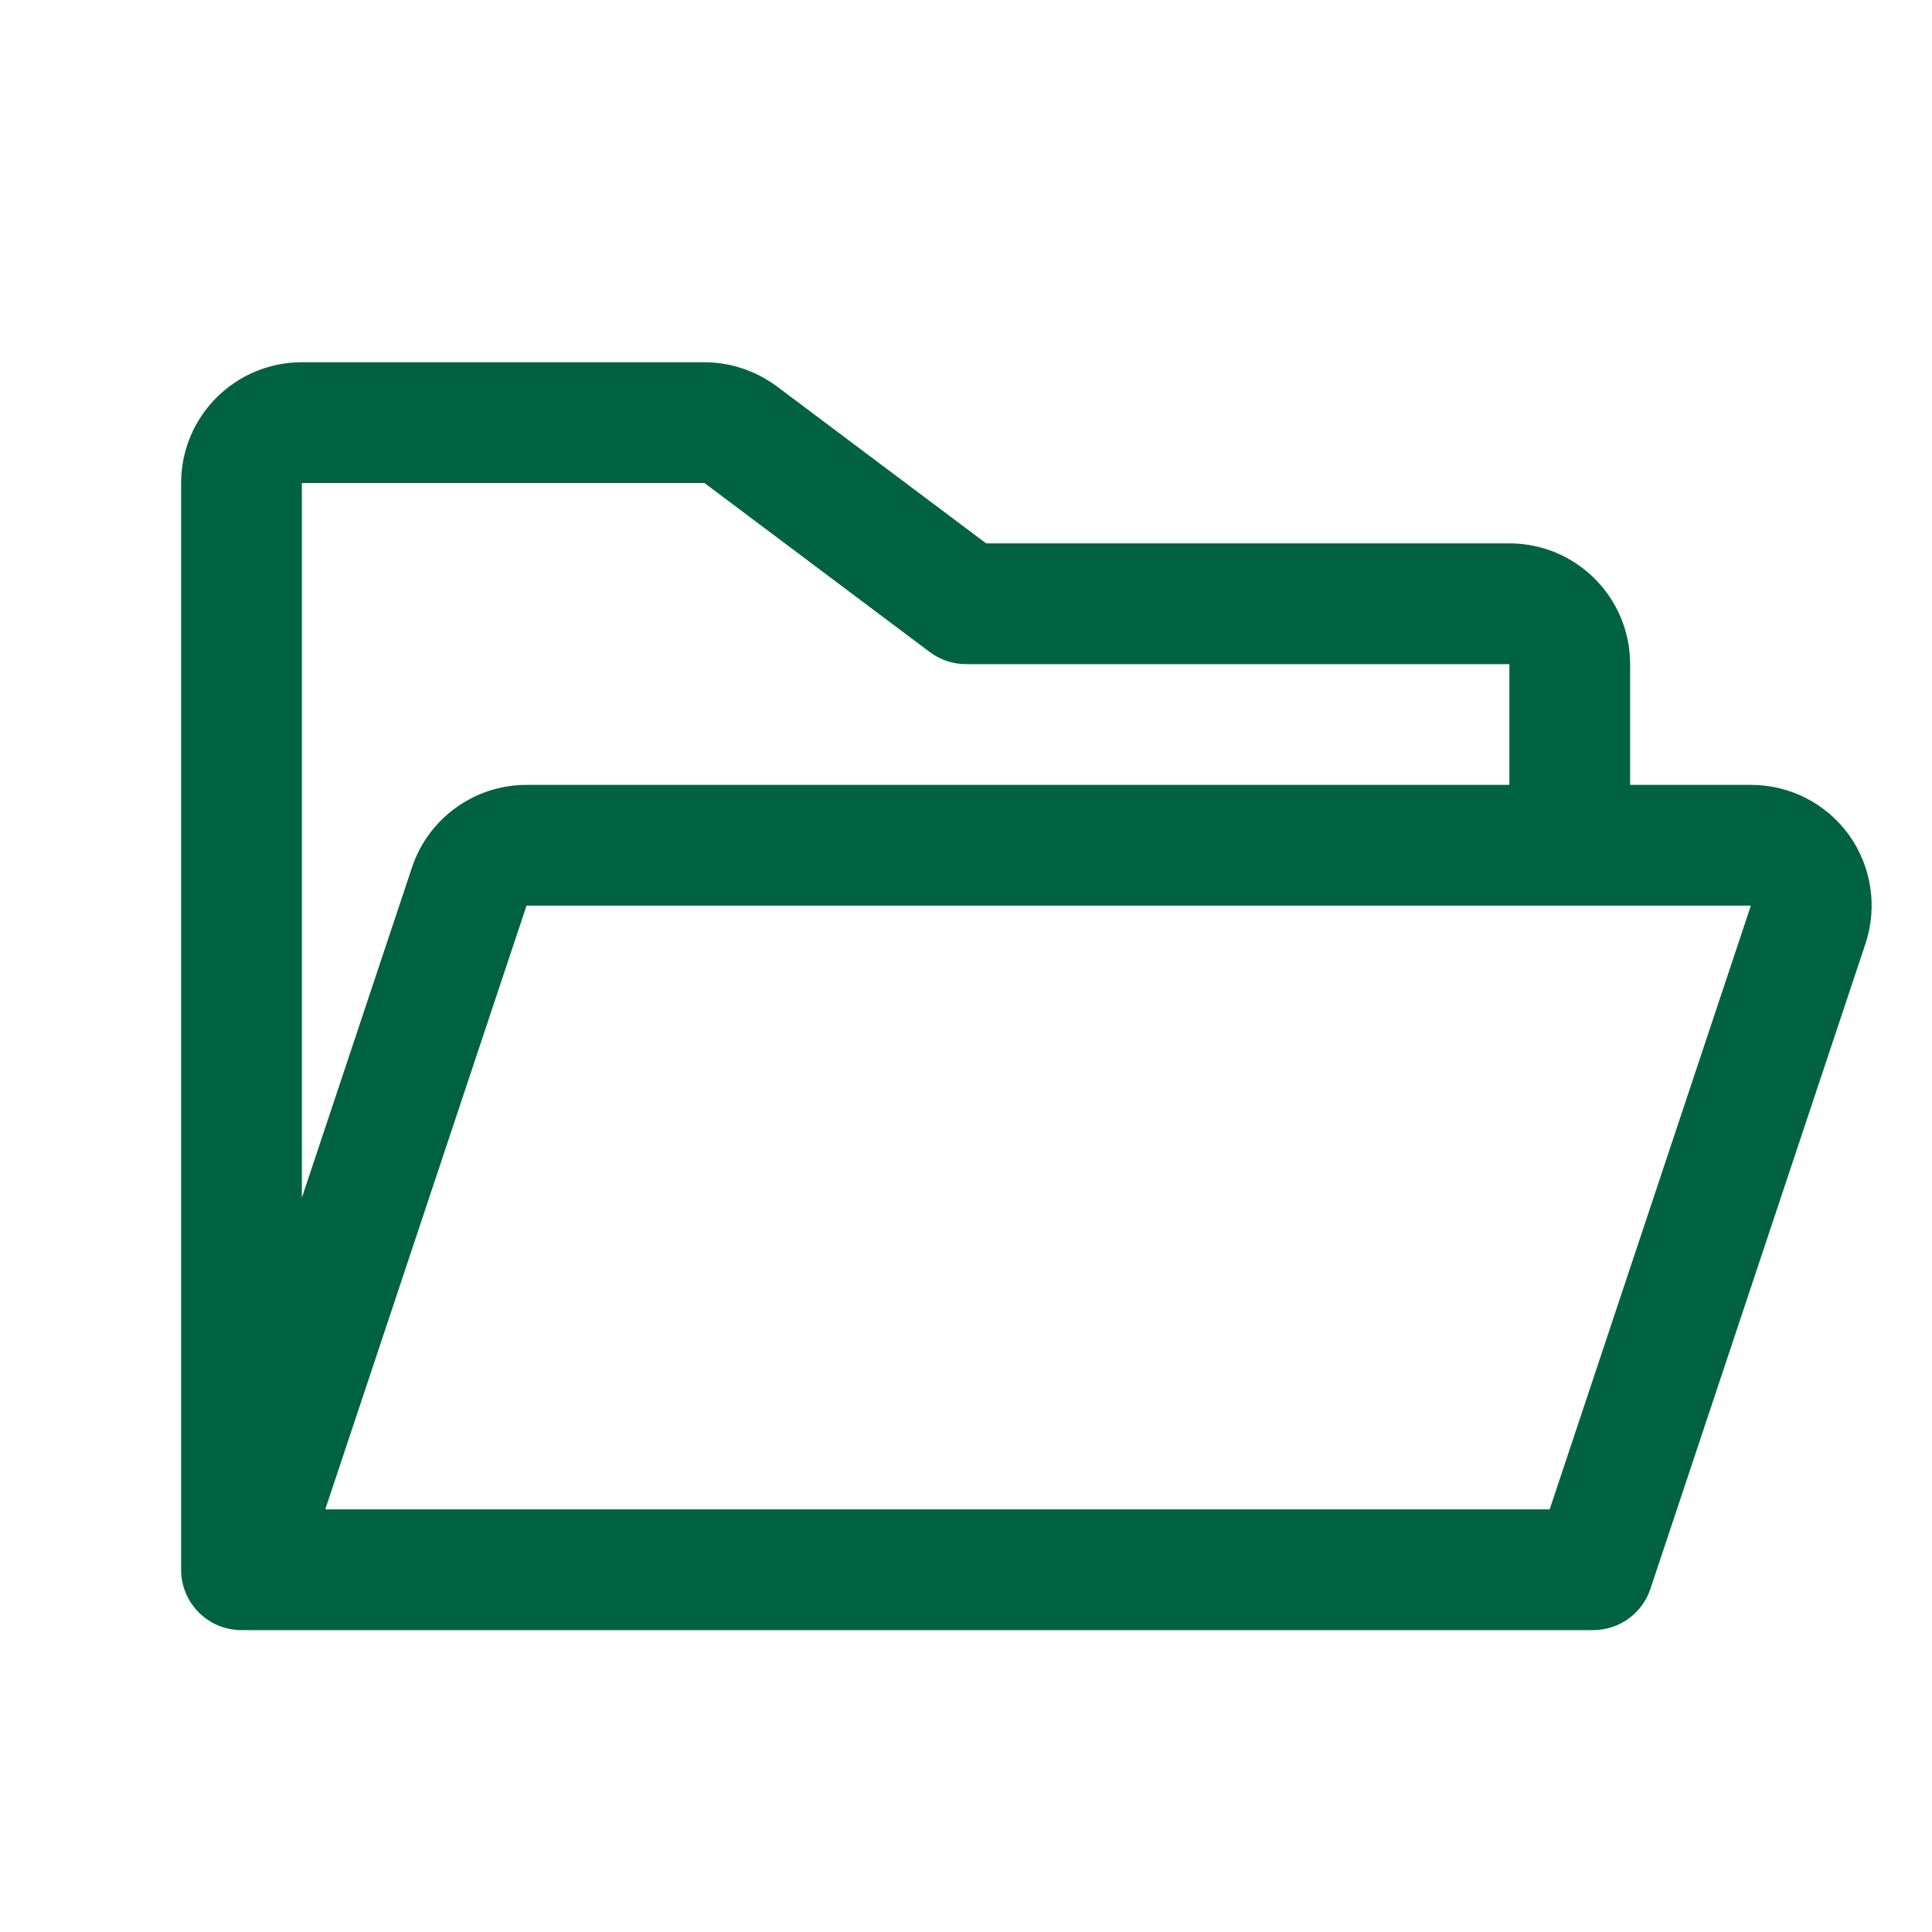
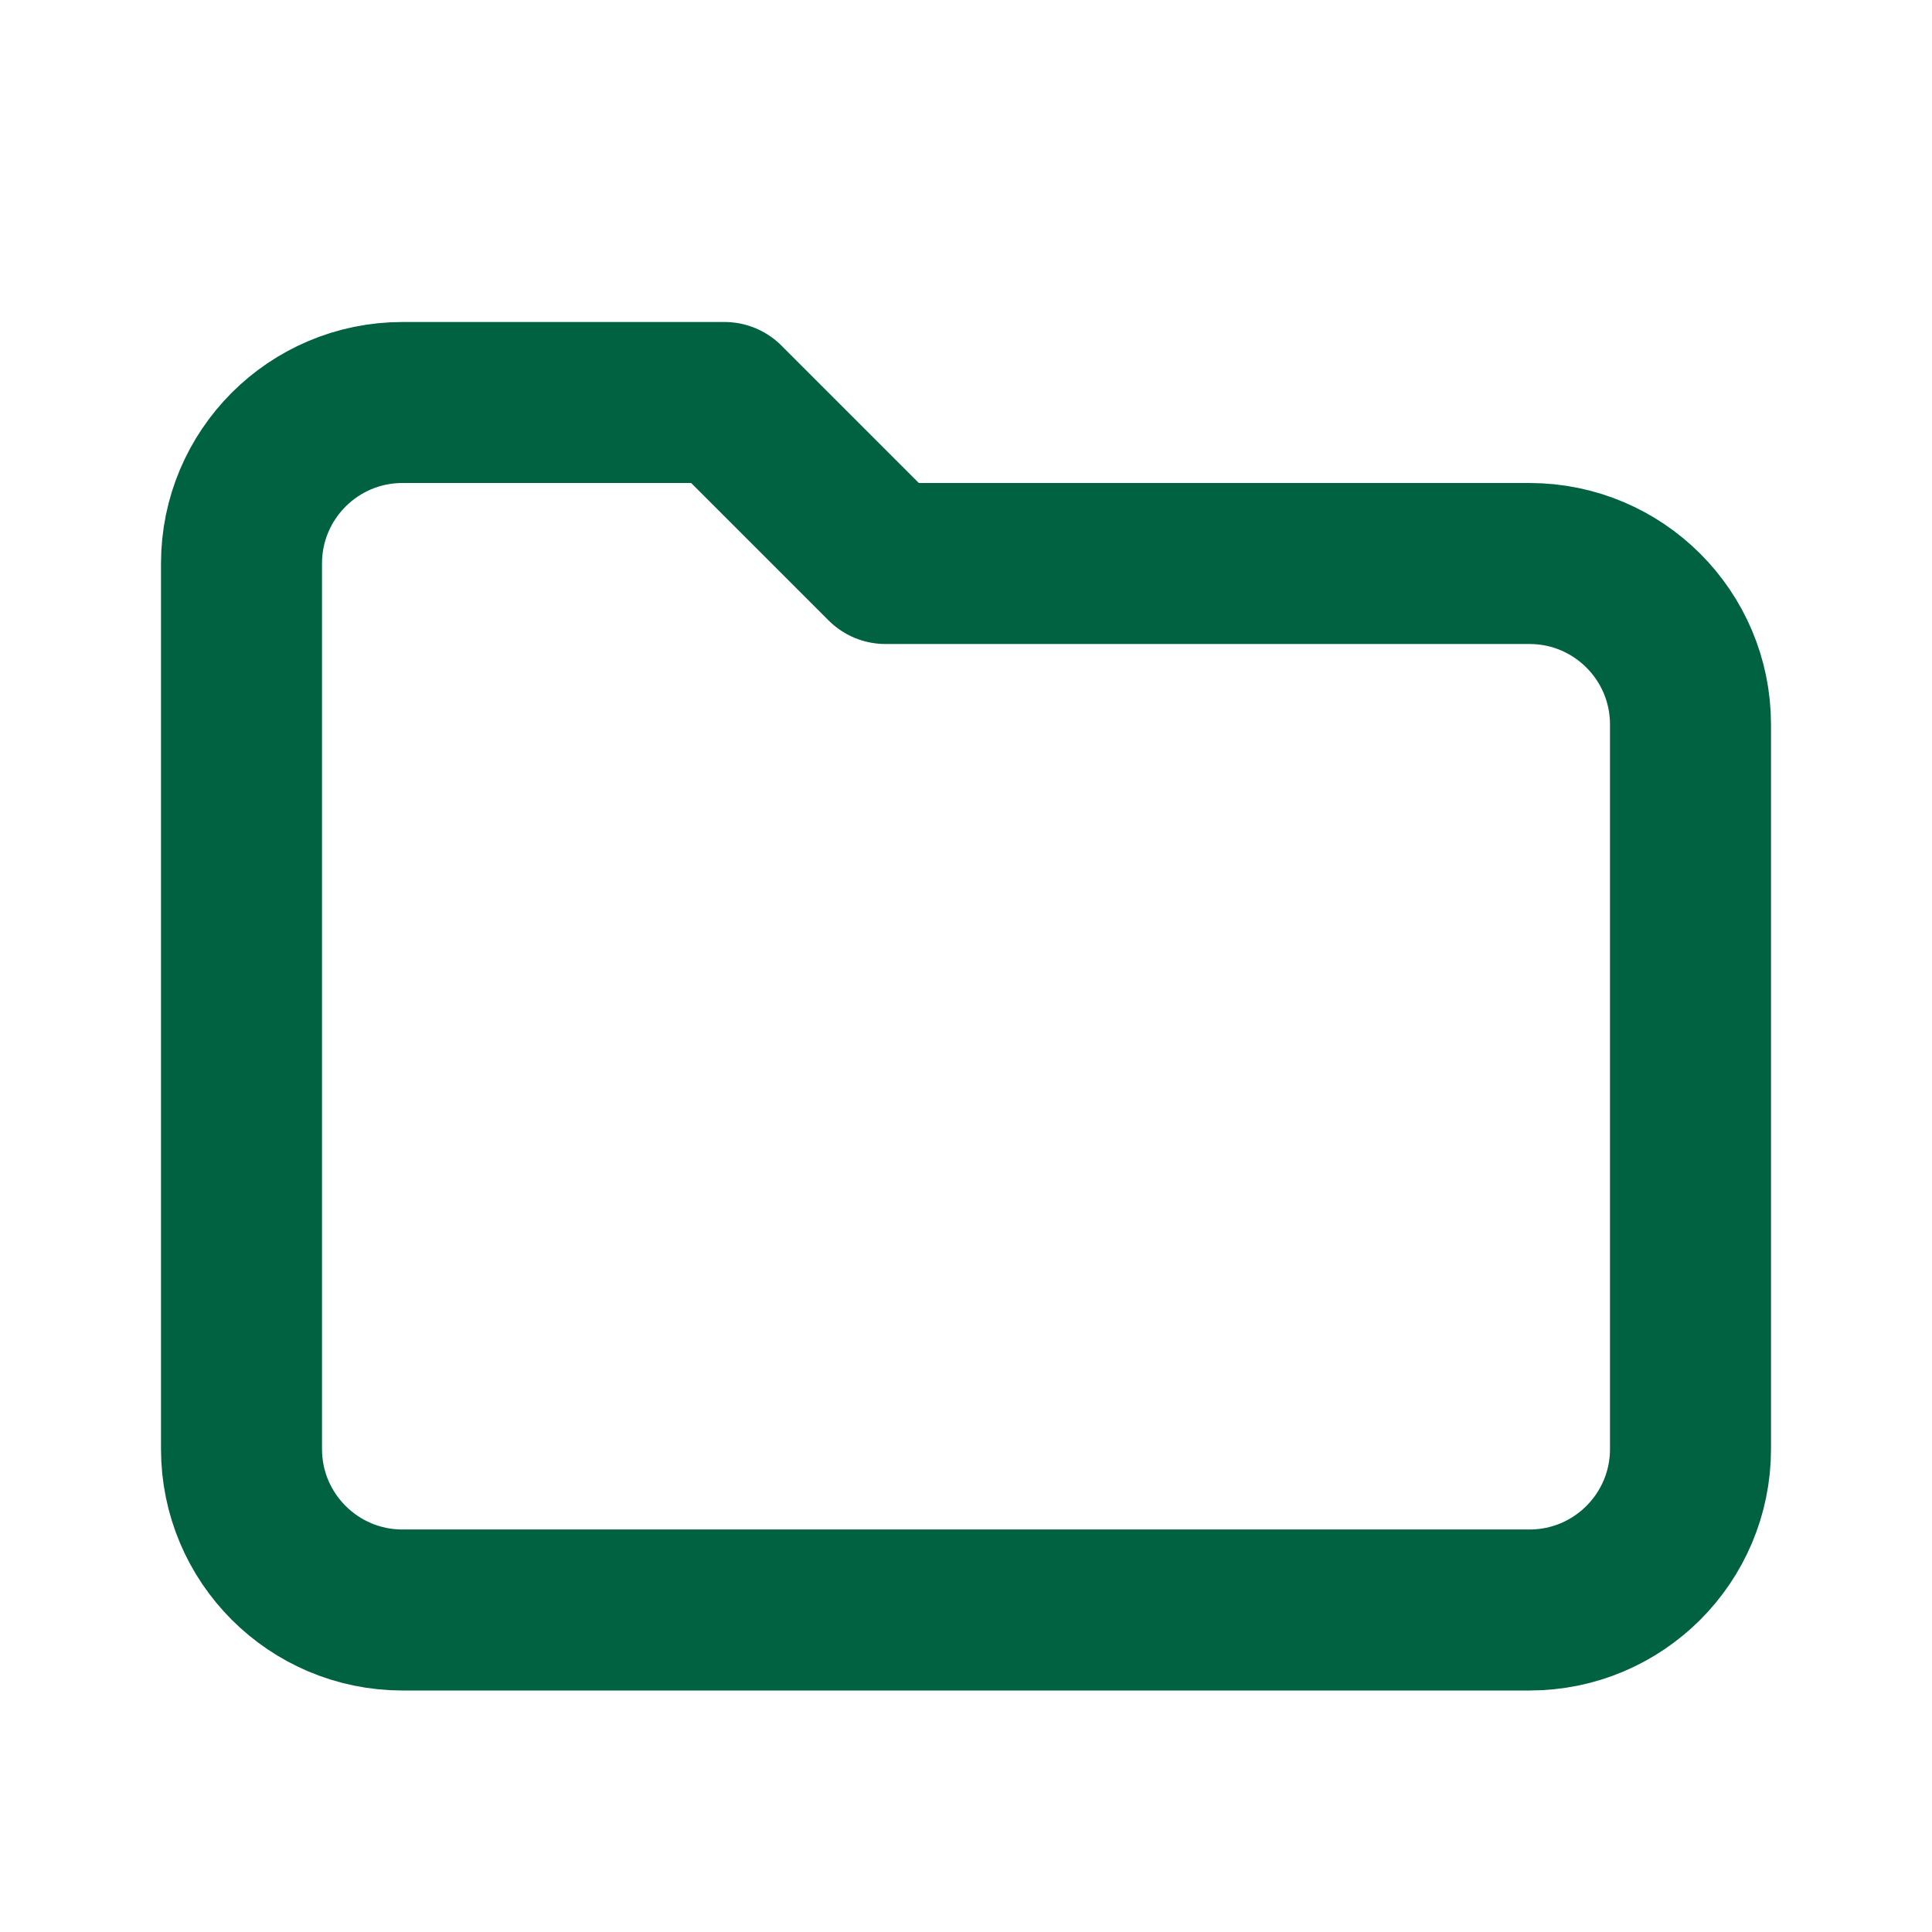
- <svg xmlns="http://www.w3.org/2000/svg" viewBox="0 0 256 256" fill="#006241">
-   <path d="M245,110.64A16,16,0,0,0,232,104H216V88a16,16,0,0,0-16-16H130.67L102.94,51.2a16.14,16.14,0,0,0-9.6-3.2H40A16,16,0,0,0,24,64V208h0a8,8,0,0,0,8,8H211.1a8,8,0,0,0,7.59-5.47l28.49-85.47A16.05,16.05,0,0,0,245,110.64ZM93.34,64,123.2,86.4A8,8,0,0,0,128,88h72v16H69.77a16,16,0,0,0-15.18,10.94L40,158.7V64Zm112,136H43.1l26.67-80H232Z" />
+ <svg xmlns="http://www.w3.org/2000/svg" viewBox="0 0 24 24" fill="none" stroke="#006241" stroke-width="2" stroke-linecap="round" stroke-linejoin="round">
+   <path d="M3 7a2 2 0 0 1 2-2h4l2 2h8a2 2 0 0 1 2 2v9a2 2 0 0 1-2 2H5a2 2 0 0 1-2-2z" />
</svg>
